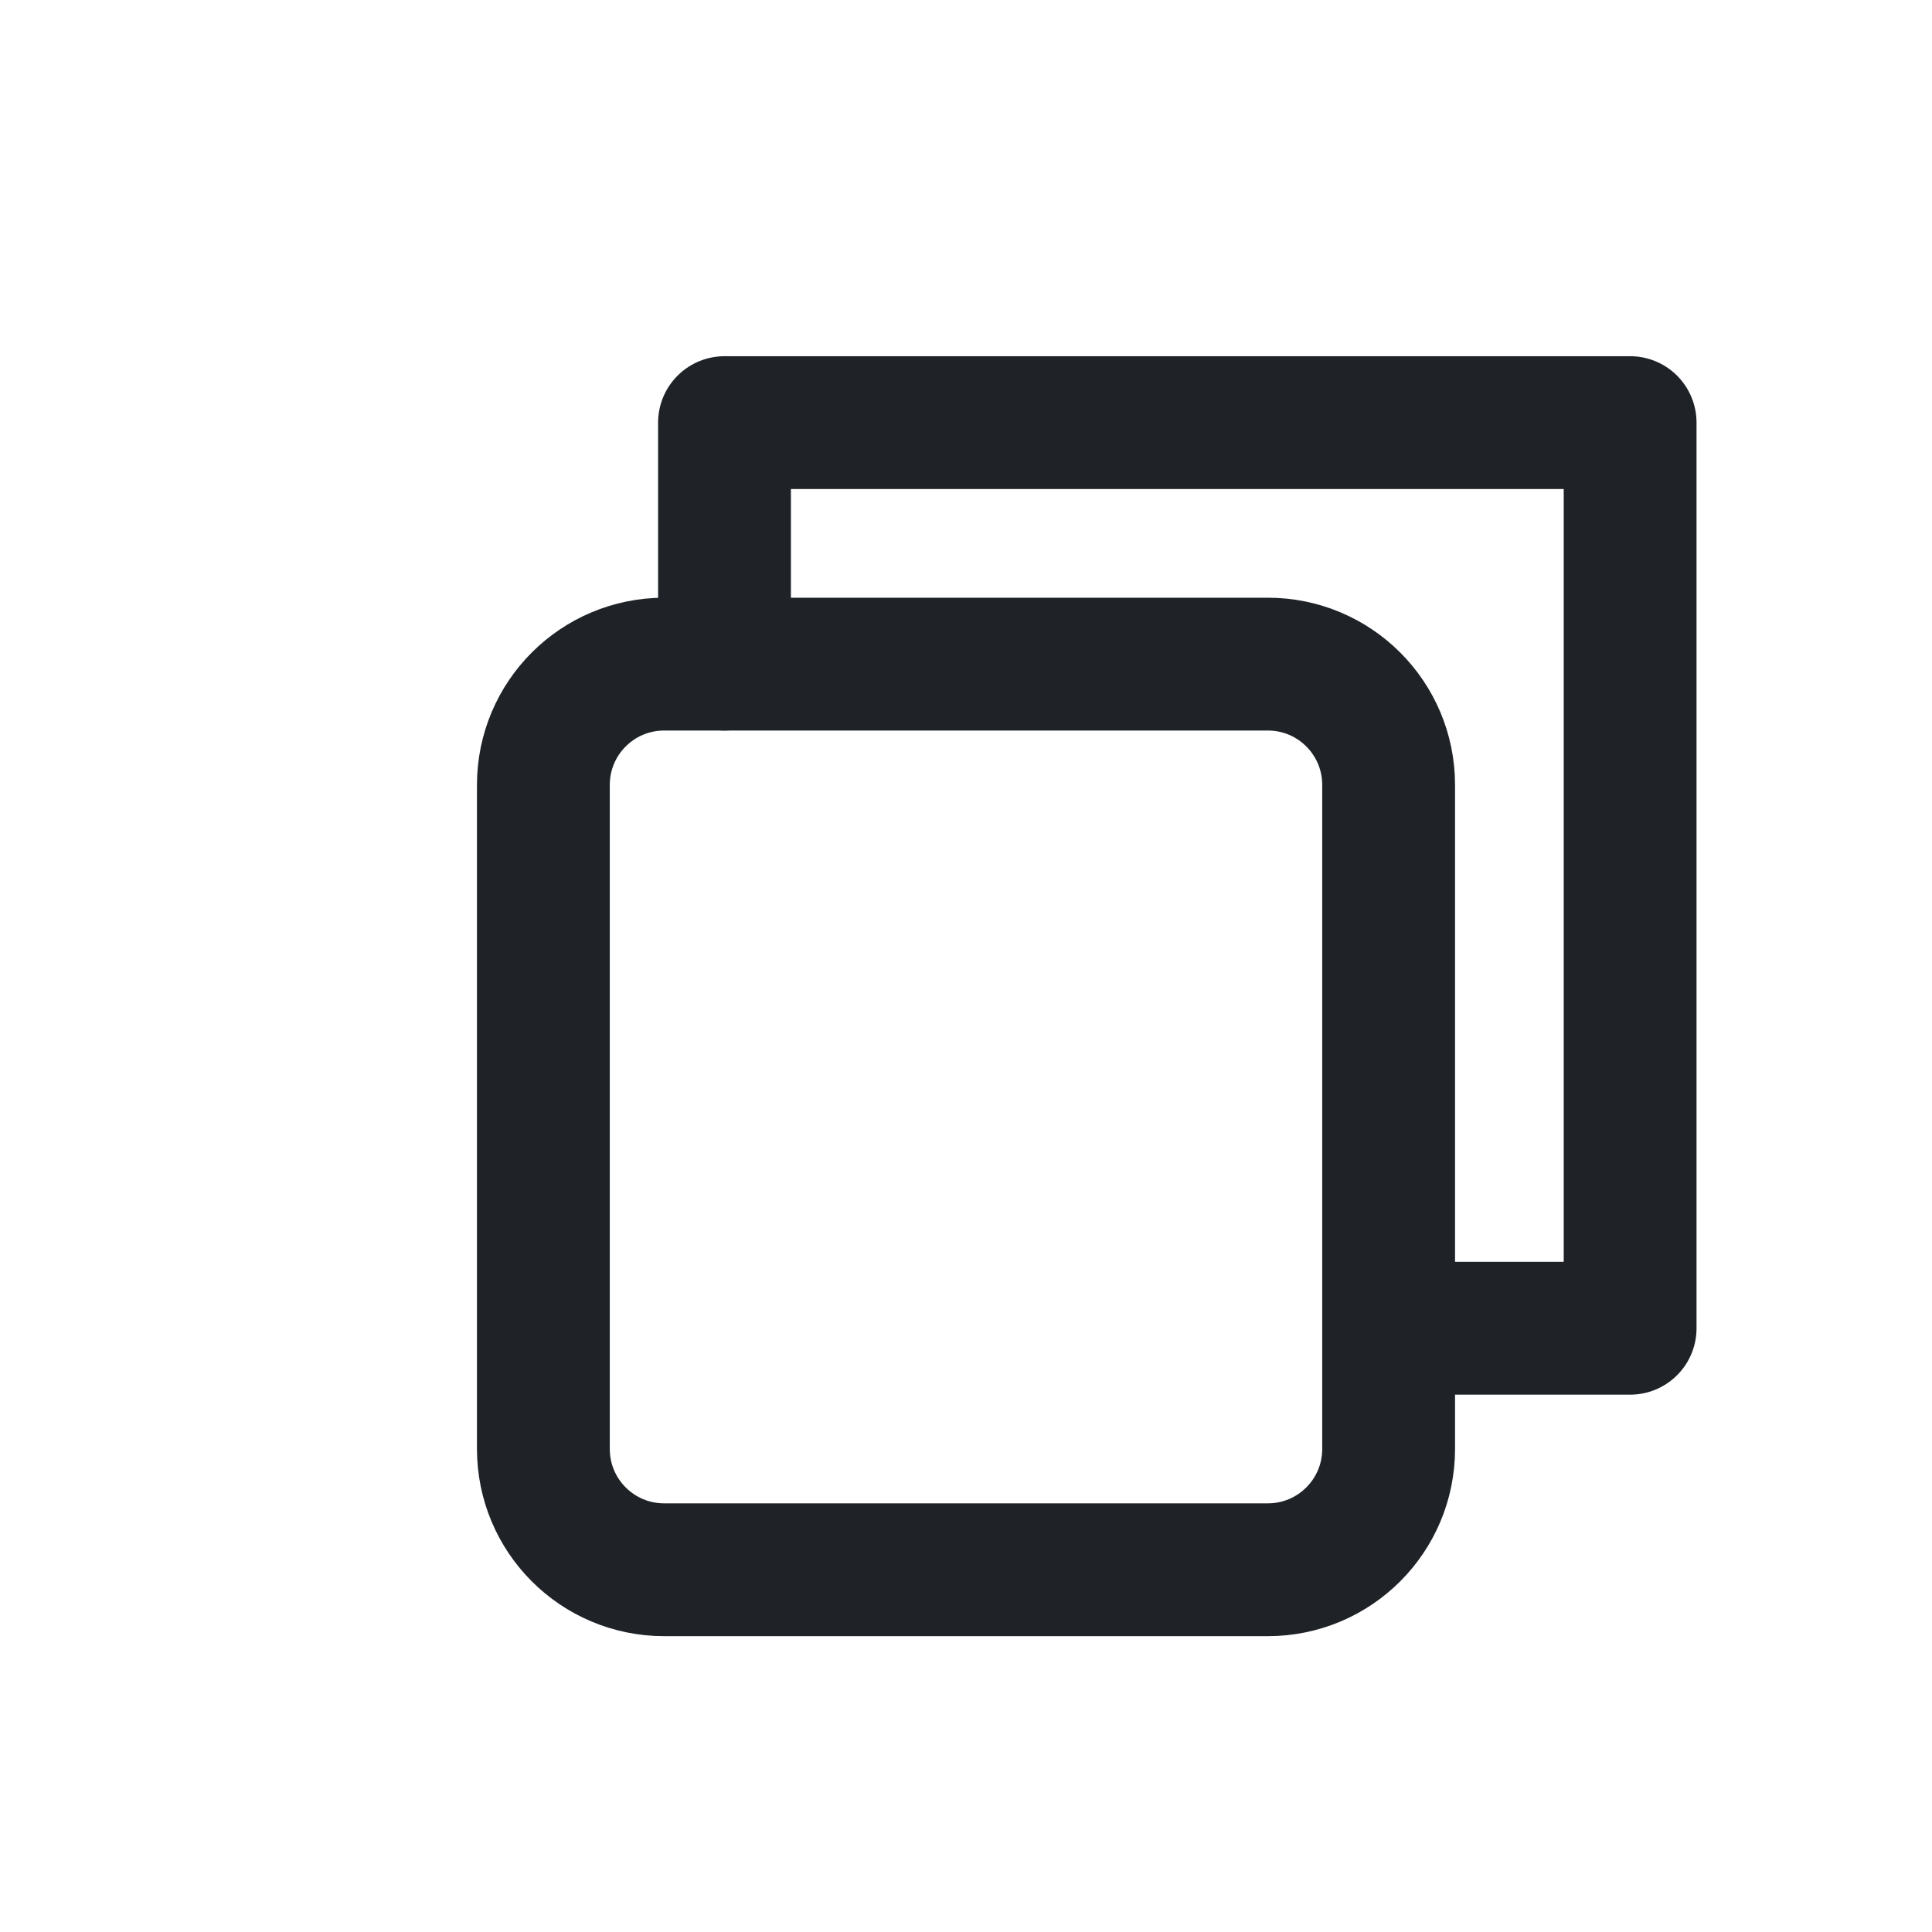
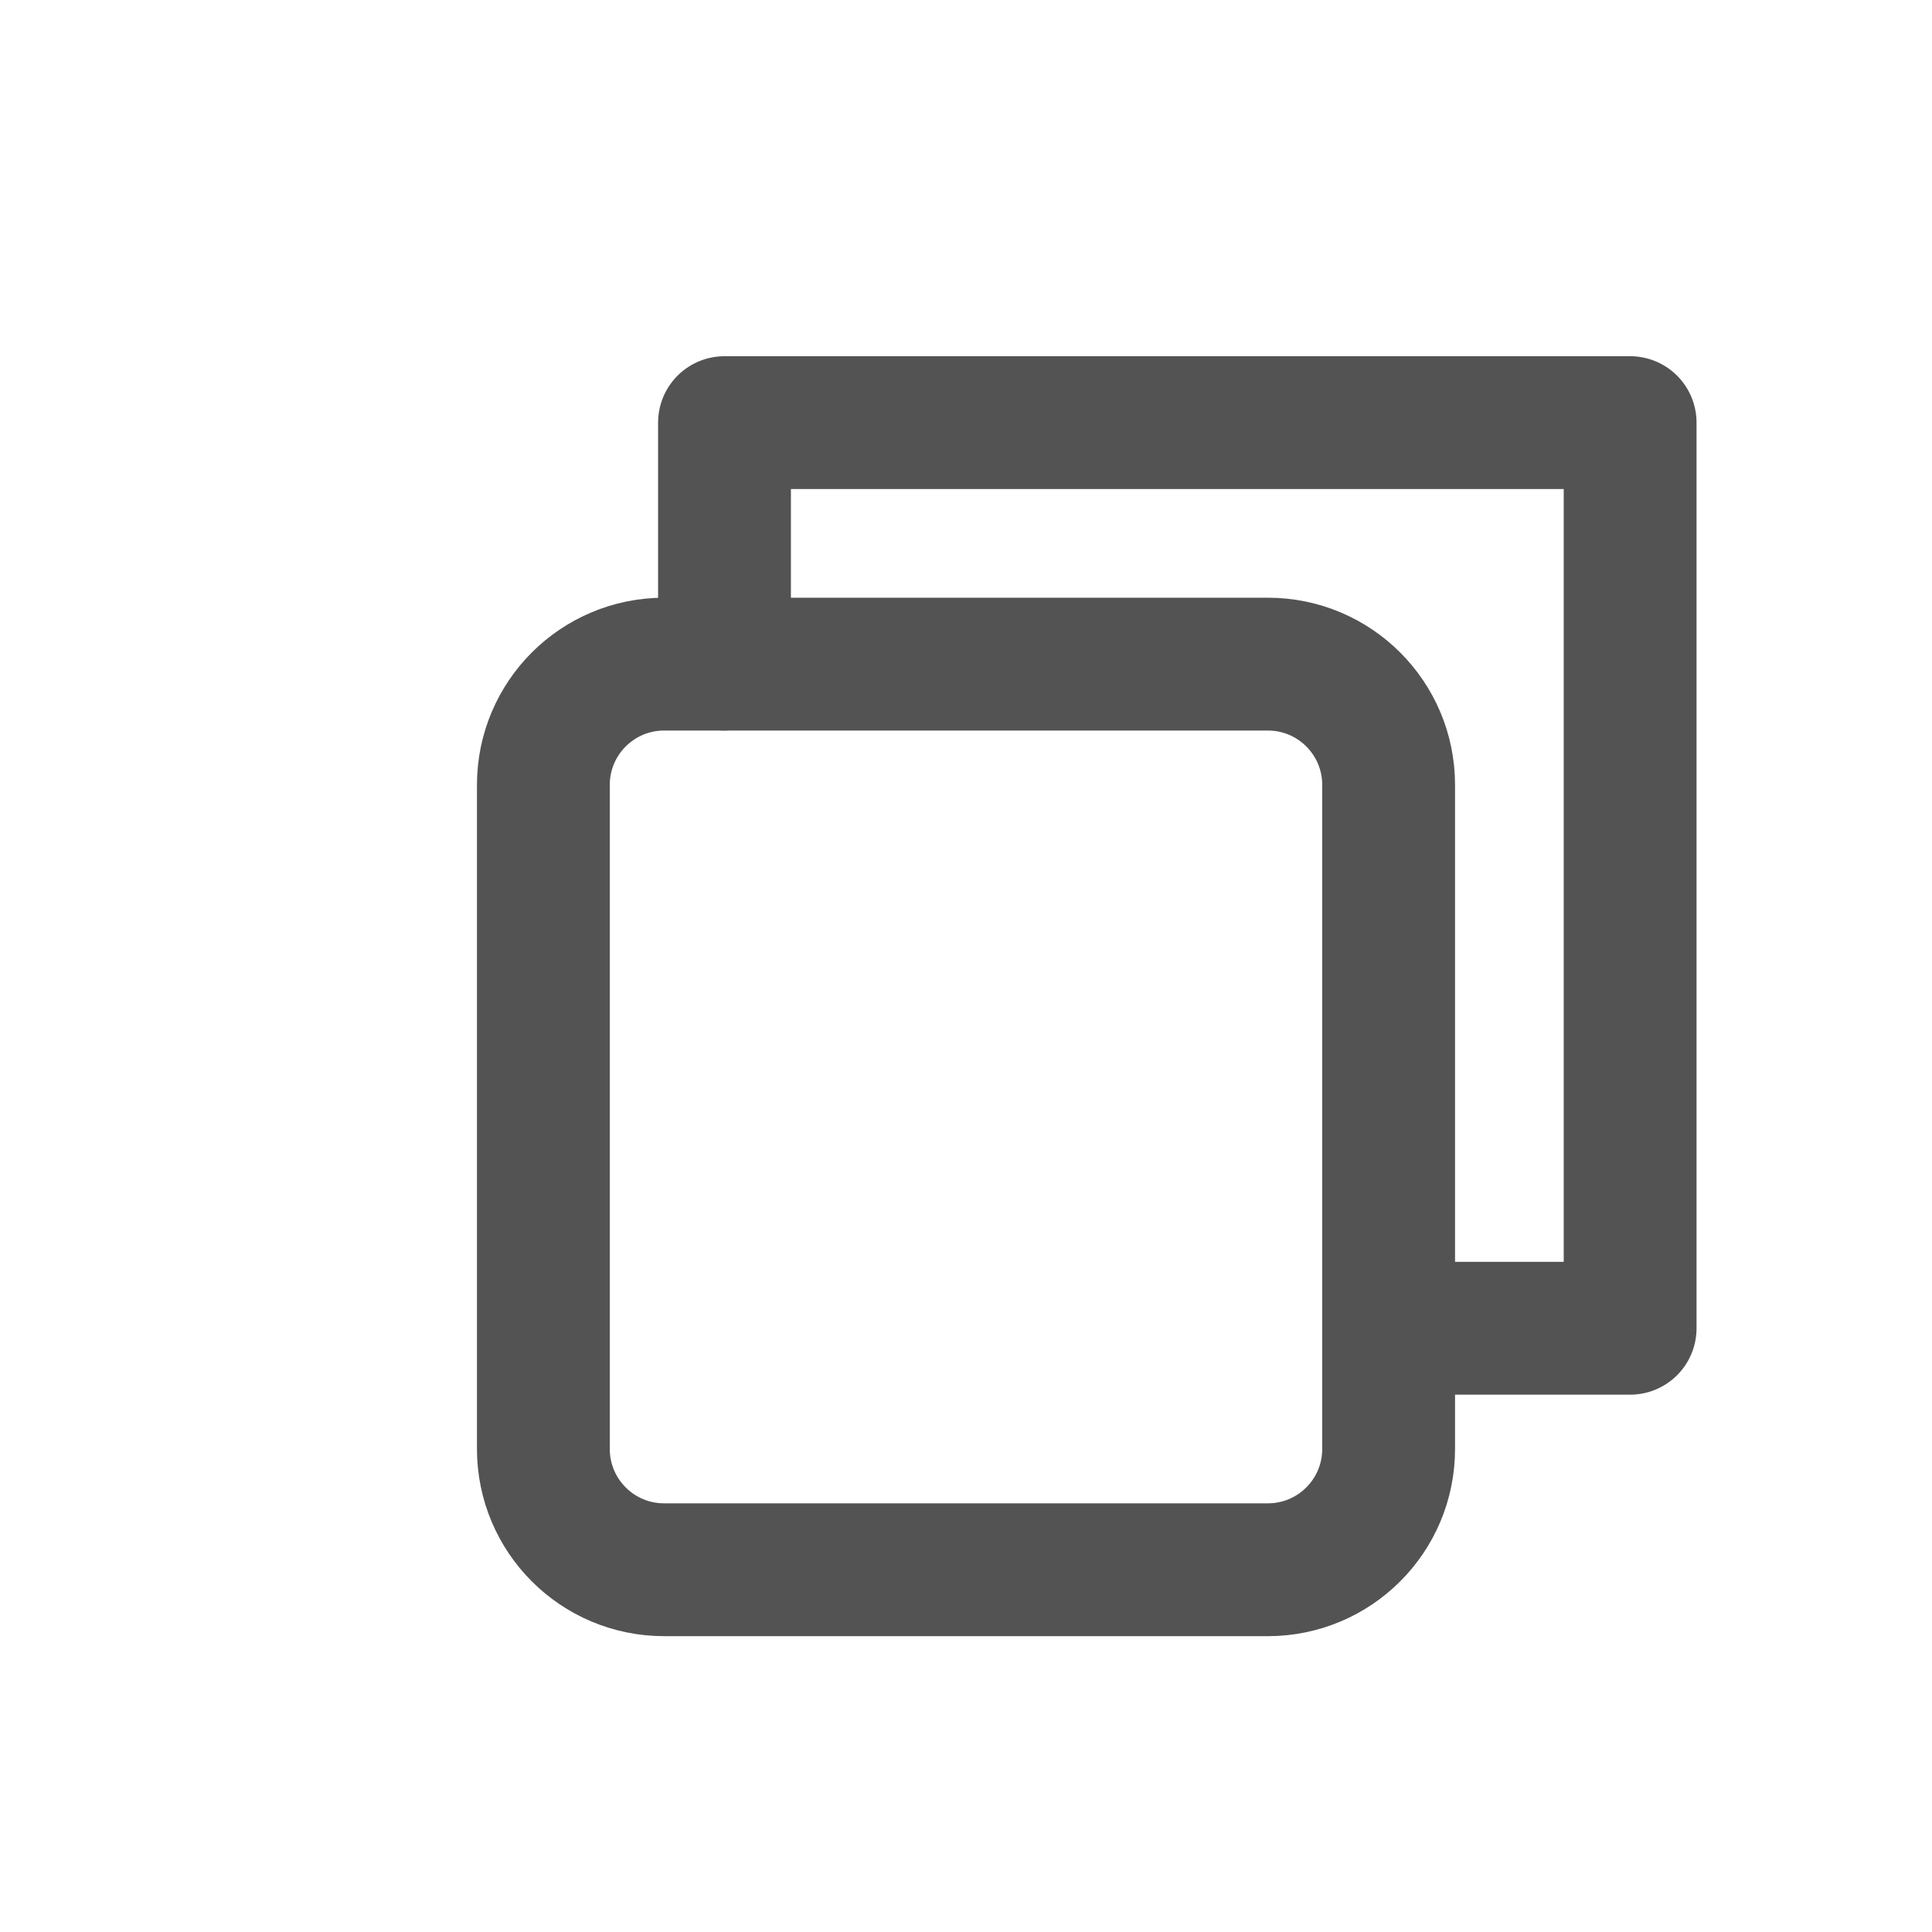
<svg xmlns="http://www.w3.org/2000/svg" width="32" height="32" viewBox="0 0 32 32" fill="none" stroke-width="2.2" stroke-linecap="round" stroke-linejoin="round">
-   <rect x="9" y="11" width="14" height="15" rx="2" fill="none" stroke="#1F2328" stroke-width="2.2" />
-   <path d="M12 11V7h15v15h-4" fill="none" stroke="#1F2328" stroke-width="2.2" />
+   <rect x="9" y="11" width="14" height="15" rx="2" fill="none" stroke="#535353" stroke-width="2.2" />
+   <path d="M12 11V7h15v15h-4" fill="none" stroke="#535353" stroke-width="2.2" />
</svg>
